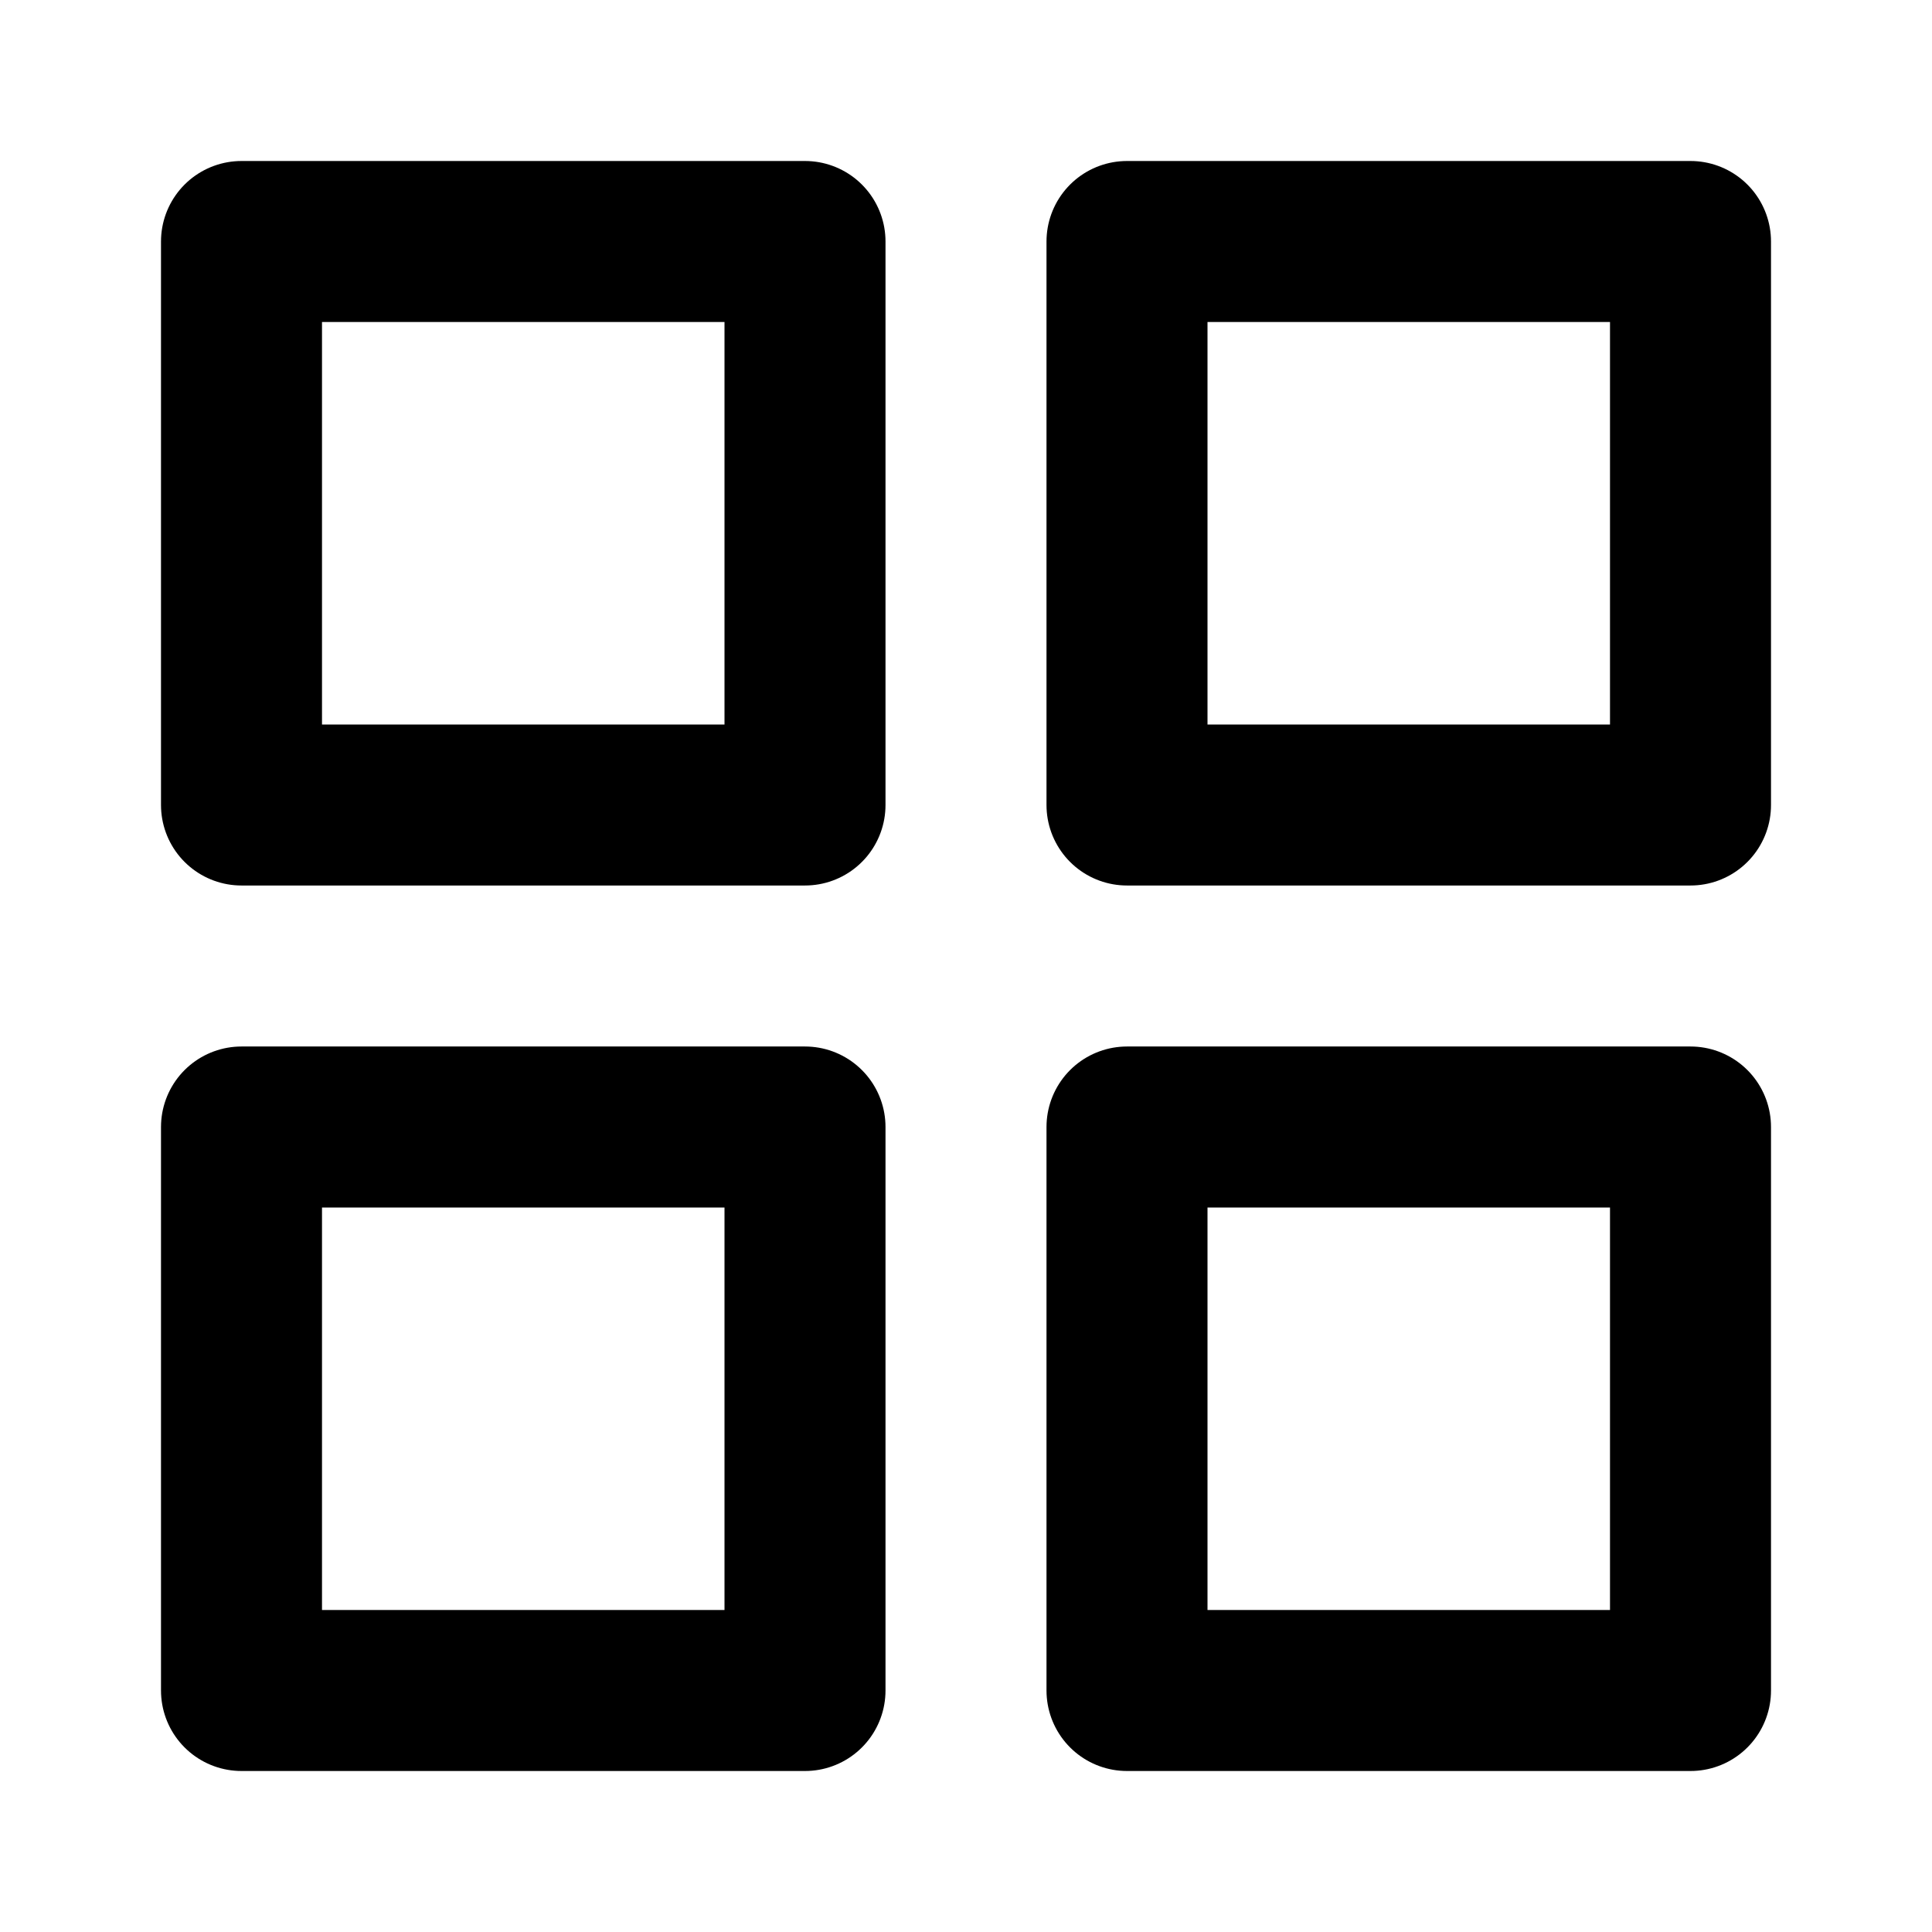
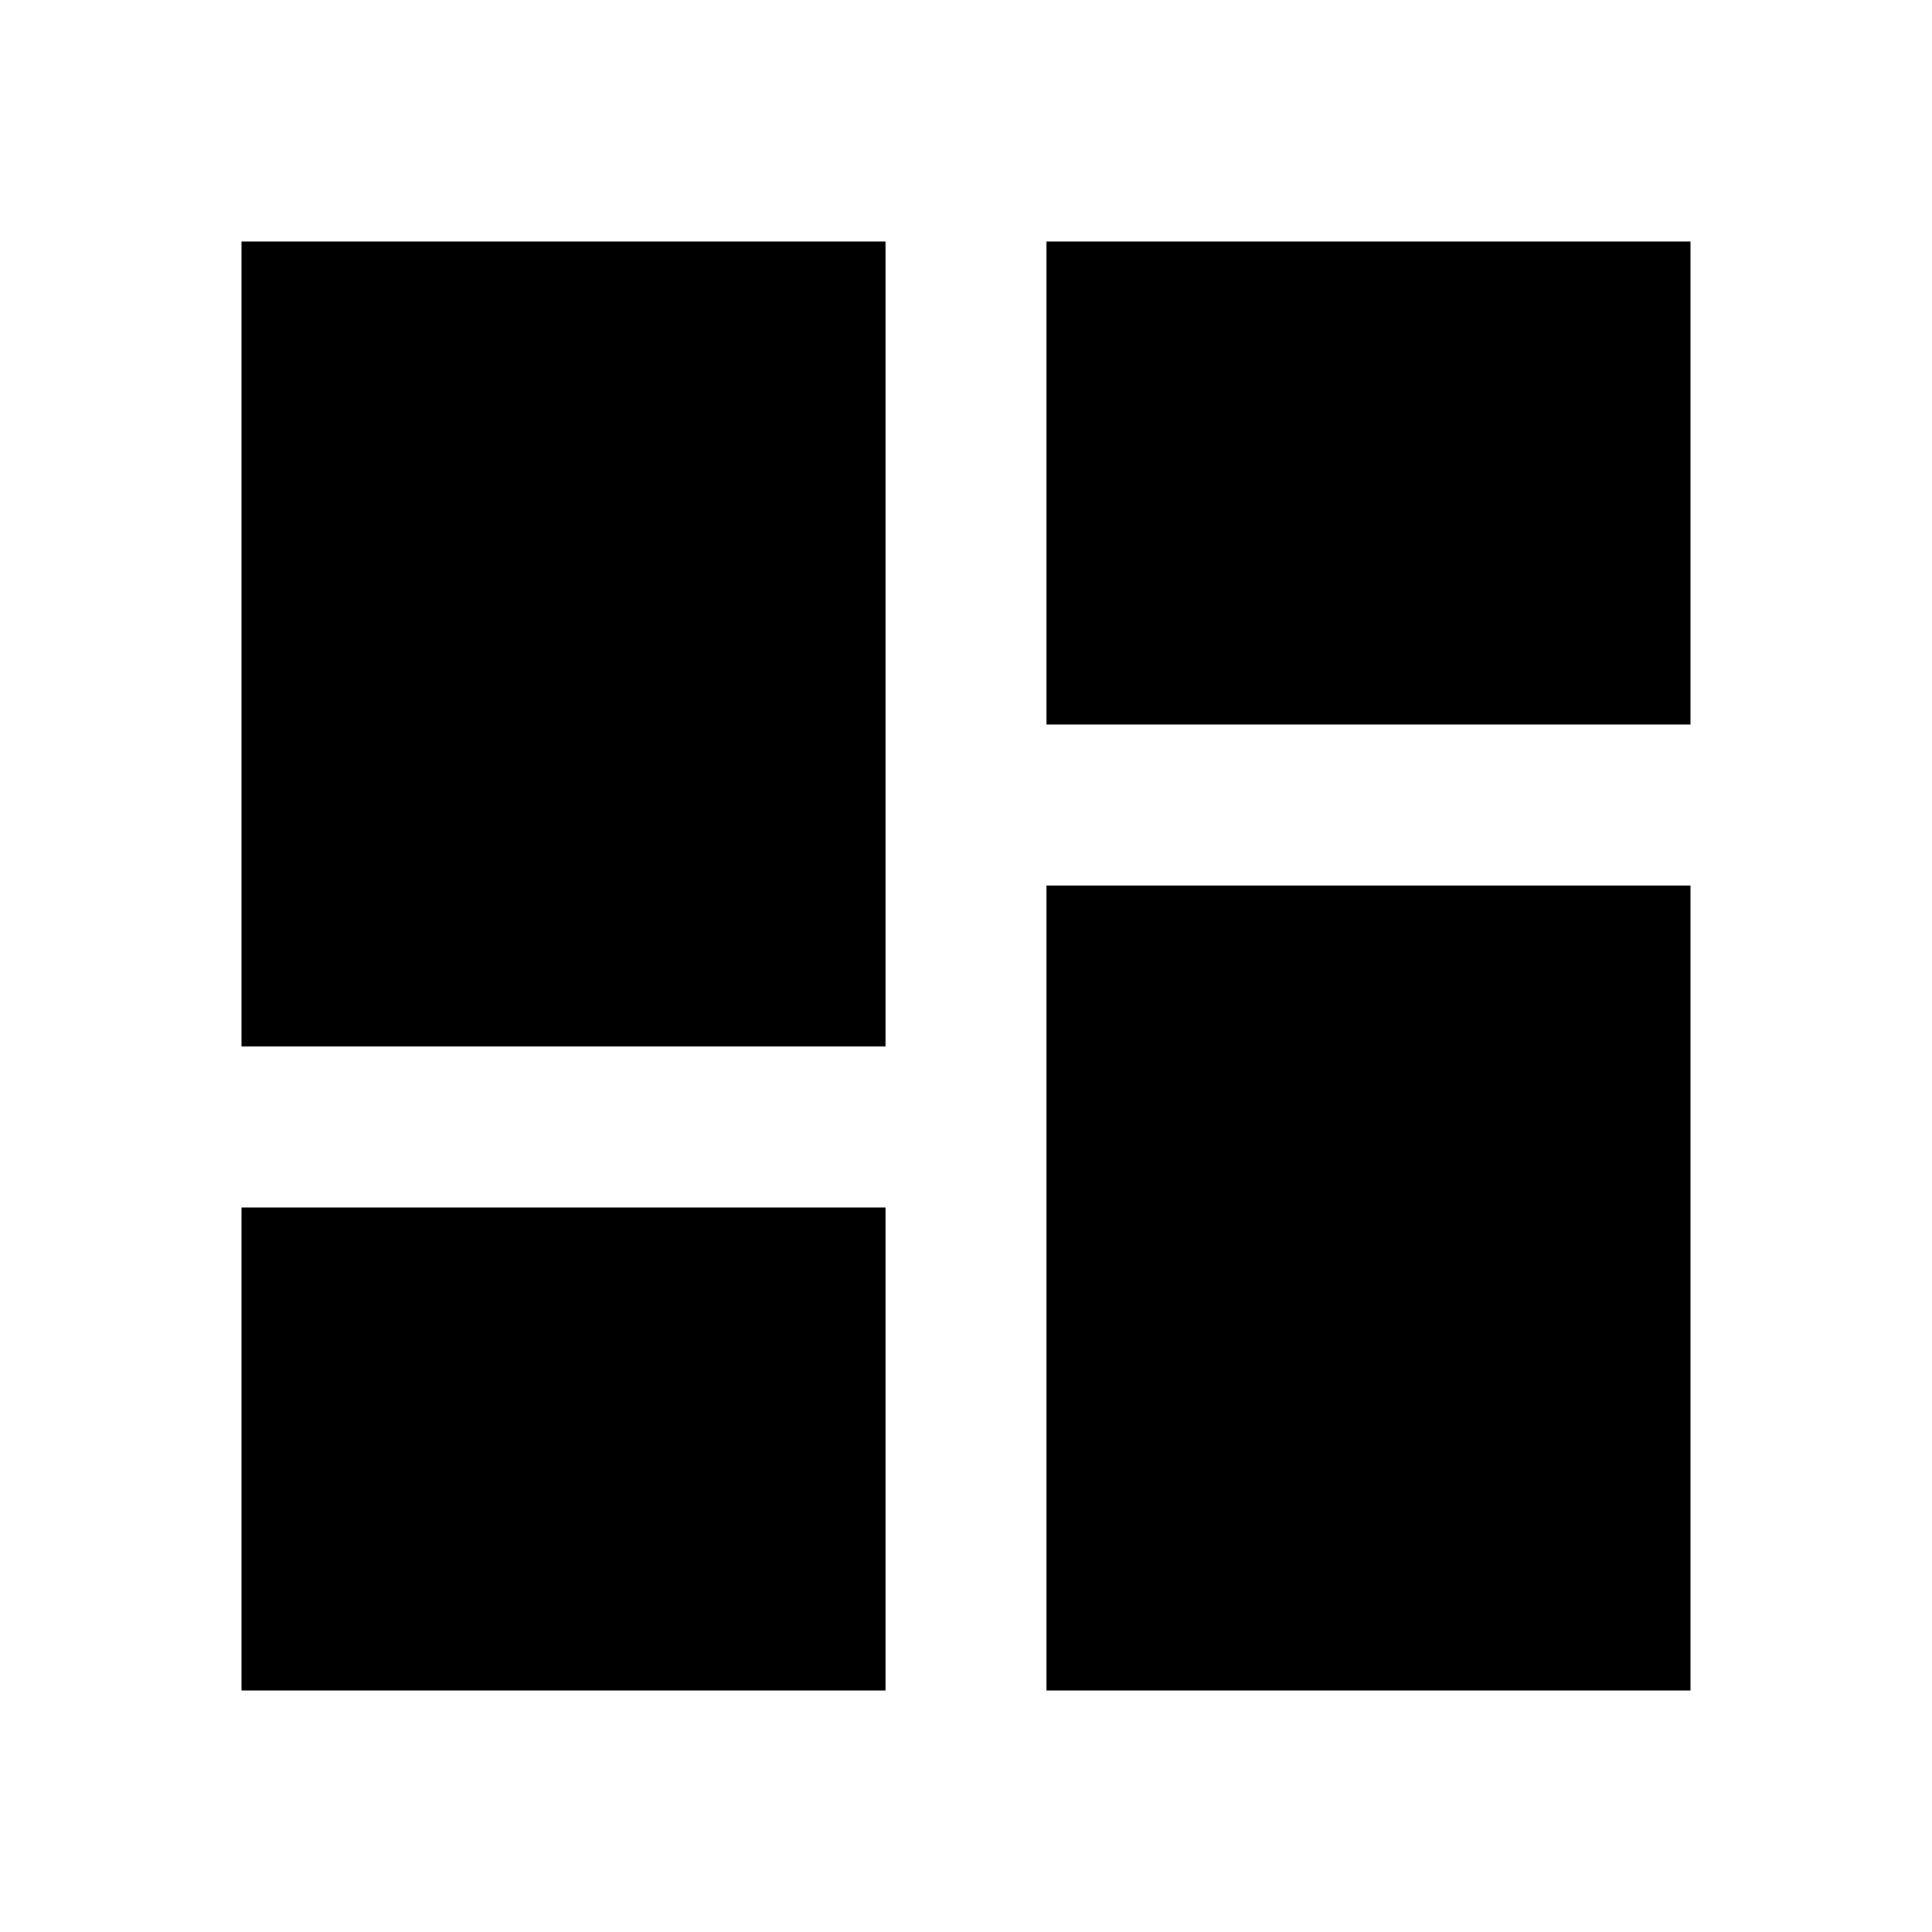
- <svg xmlns="http://www.w3.org/2000/svg" width="24" height="24" viewBox="0 0 24 24" fill="none" stroke="currentColor" stroke-width="2" stroke-linecap="round" stroke-linejoin="round">
-   <rect x="3" y="3" width="7" height="7" />
-   <rect x="14" y="3" width="7" height="7" />
-   <rect x="14" y="14" width="7" height="7" />
-   <rect x="3" y="14" width="7" height="7" />
+ <svg xmlns="http://www.w3.org/2000/svg" width="20" height="20" viewBox="0 0 20 20" fill="none">
+   <path d="M10.833 2.5V7.5H17.5V2.5M10.833 17.5H17.5V9.167H10.833M2.5 17.5H9.167V12.5H2.5M2.5 10.833H9.167V2.5H2.5V10.833Z" fill="currentColor" />
</svg>
